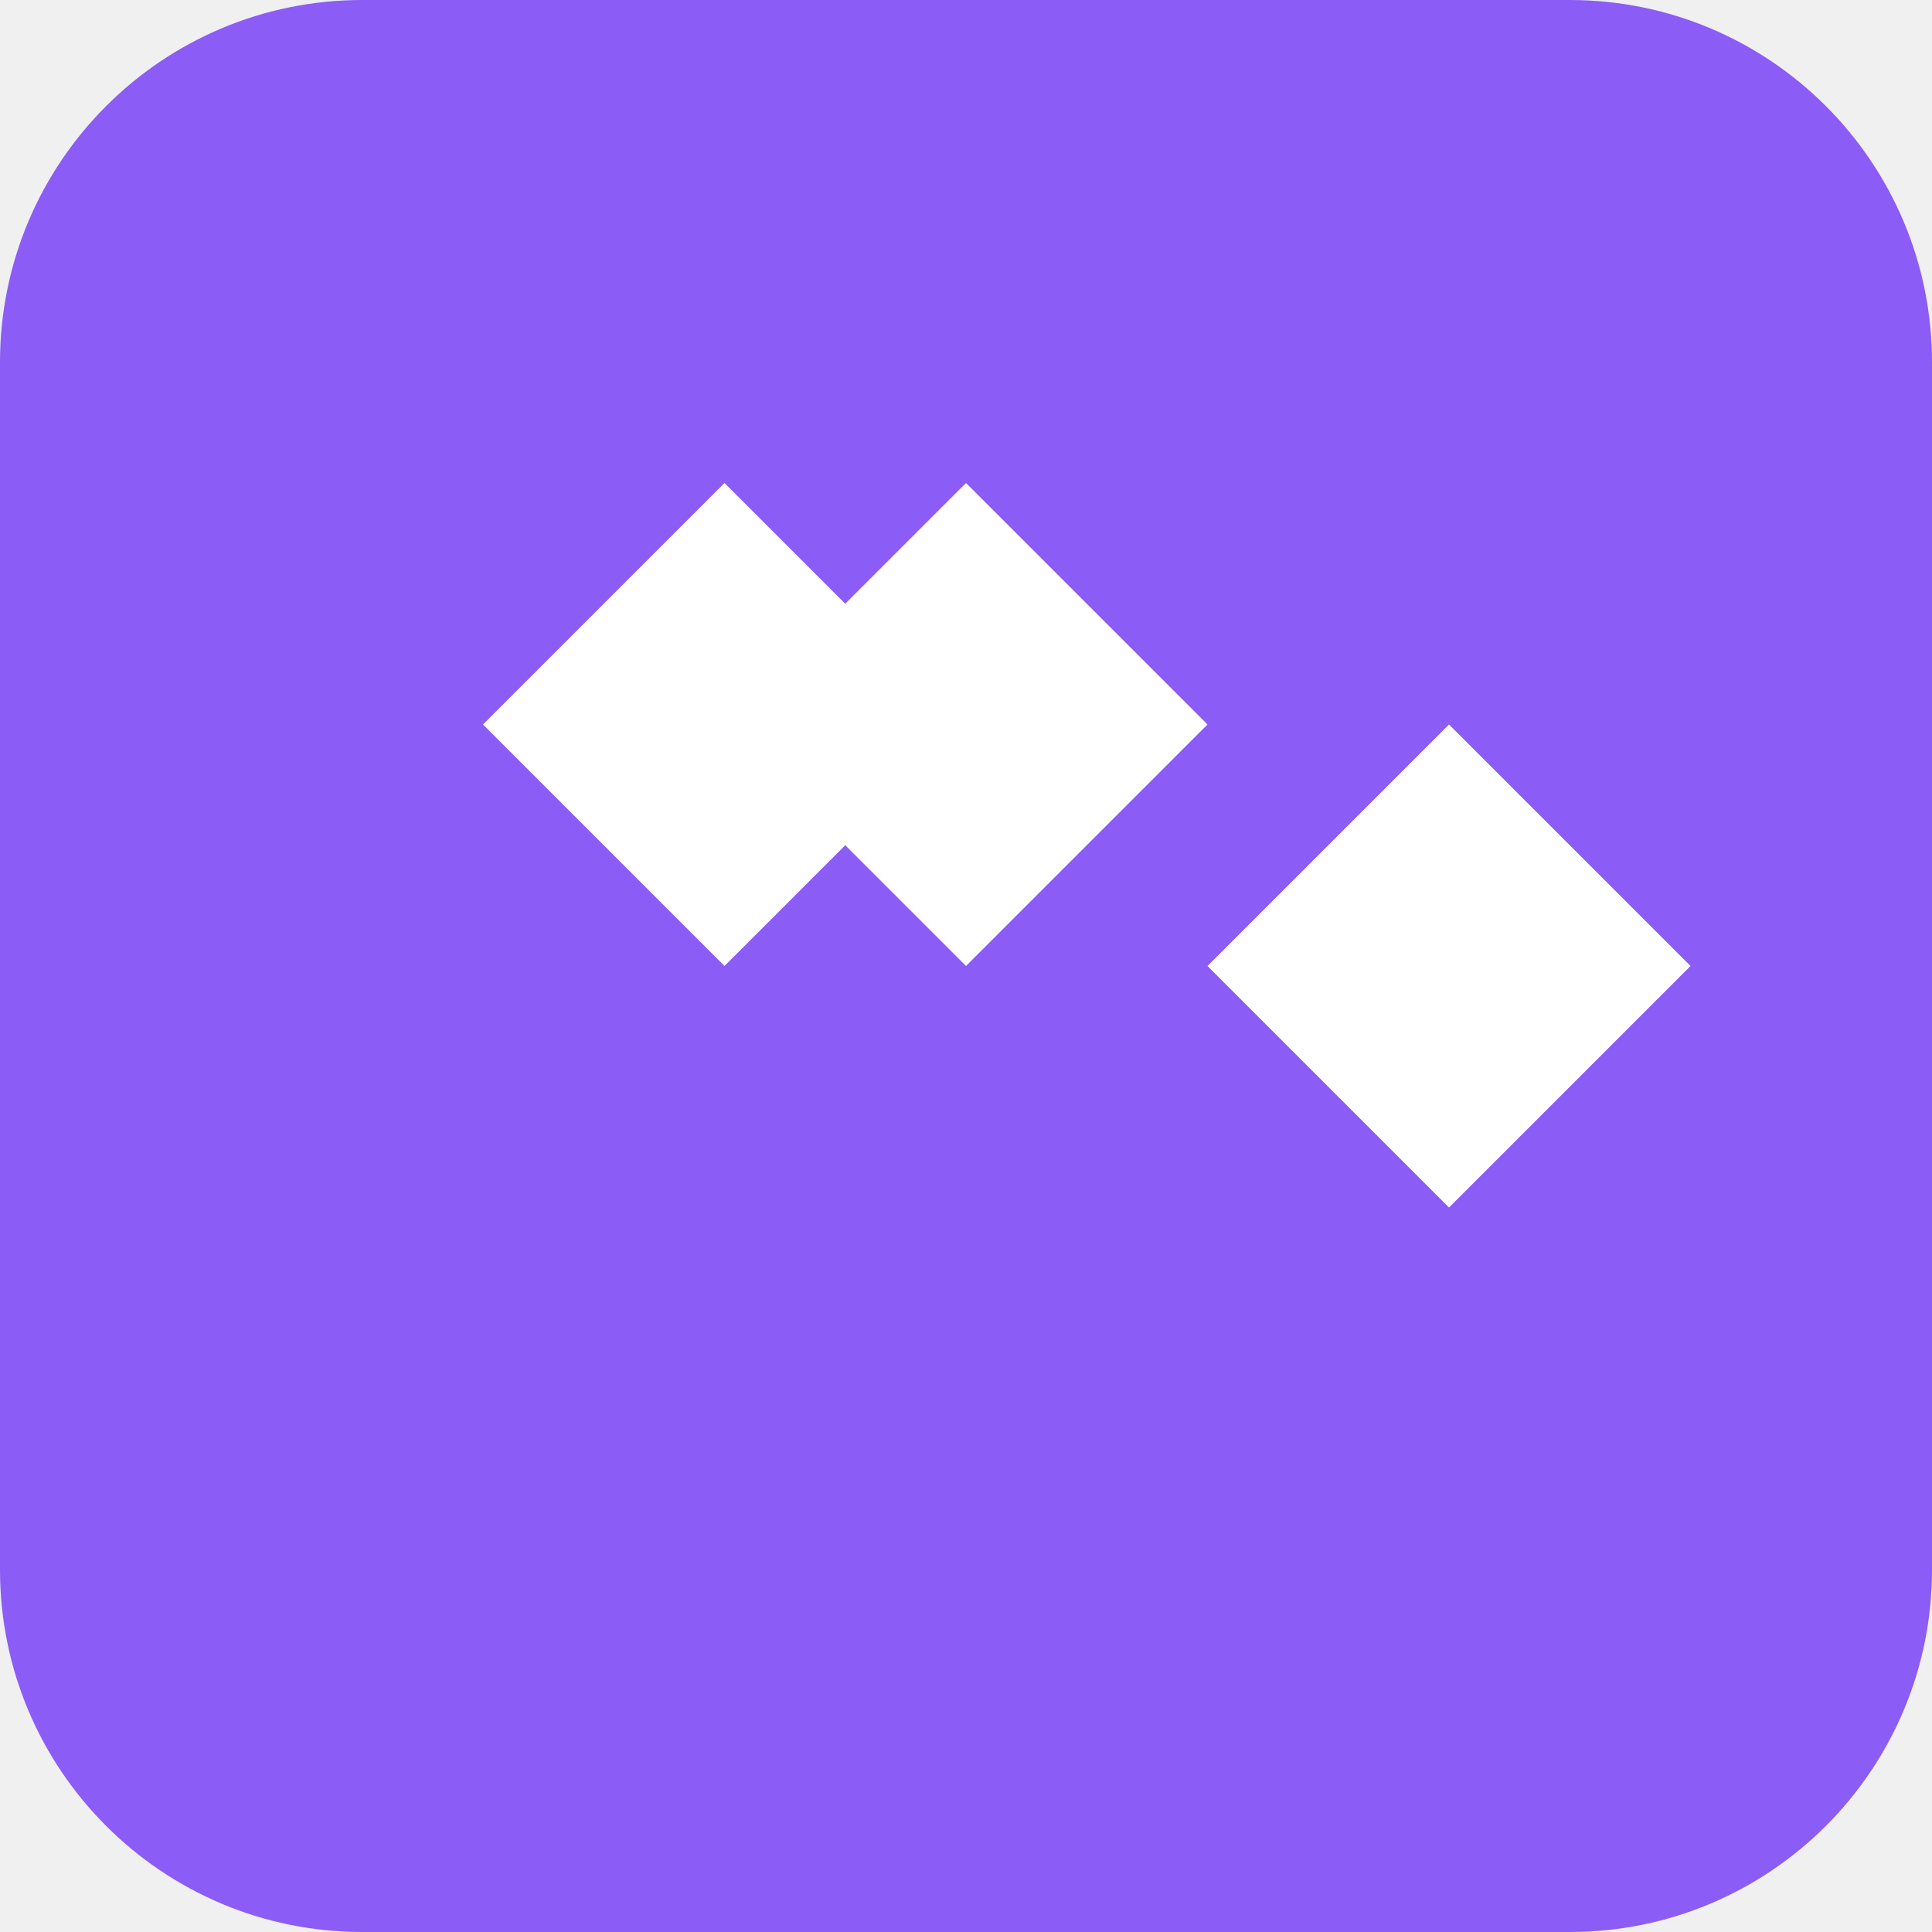
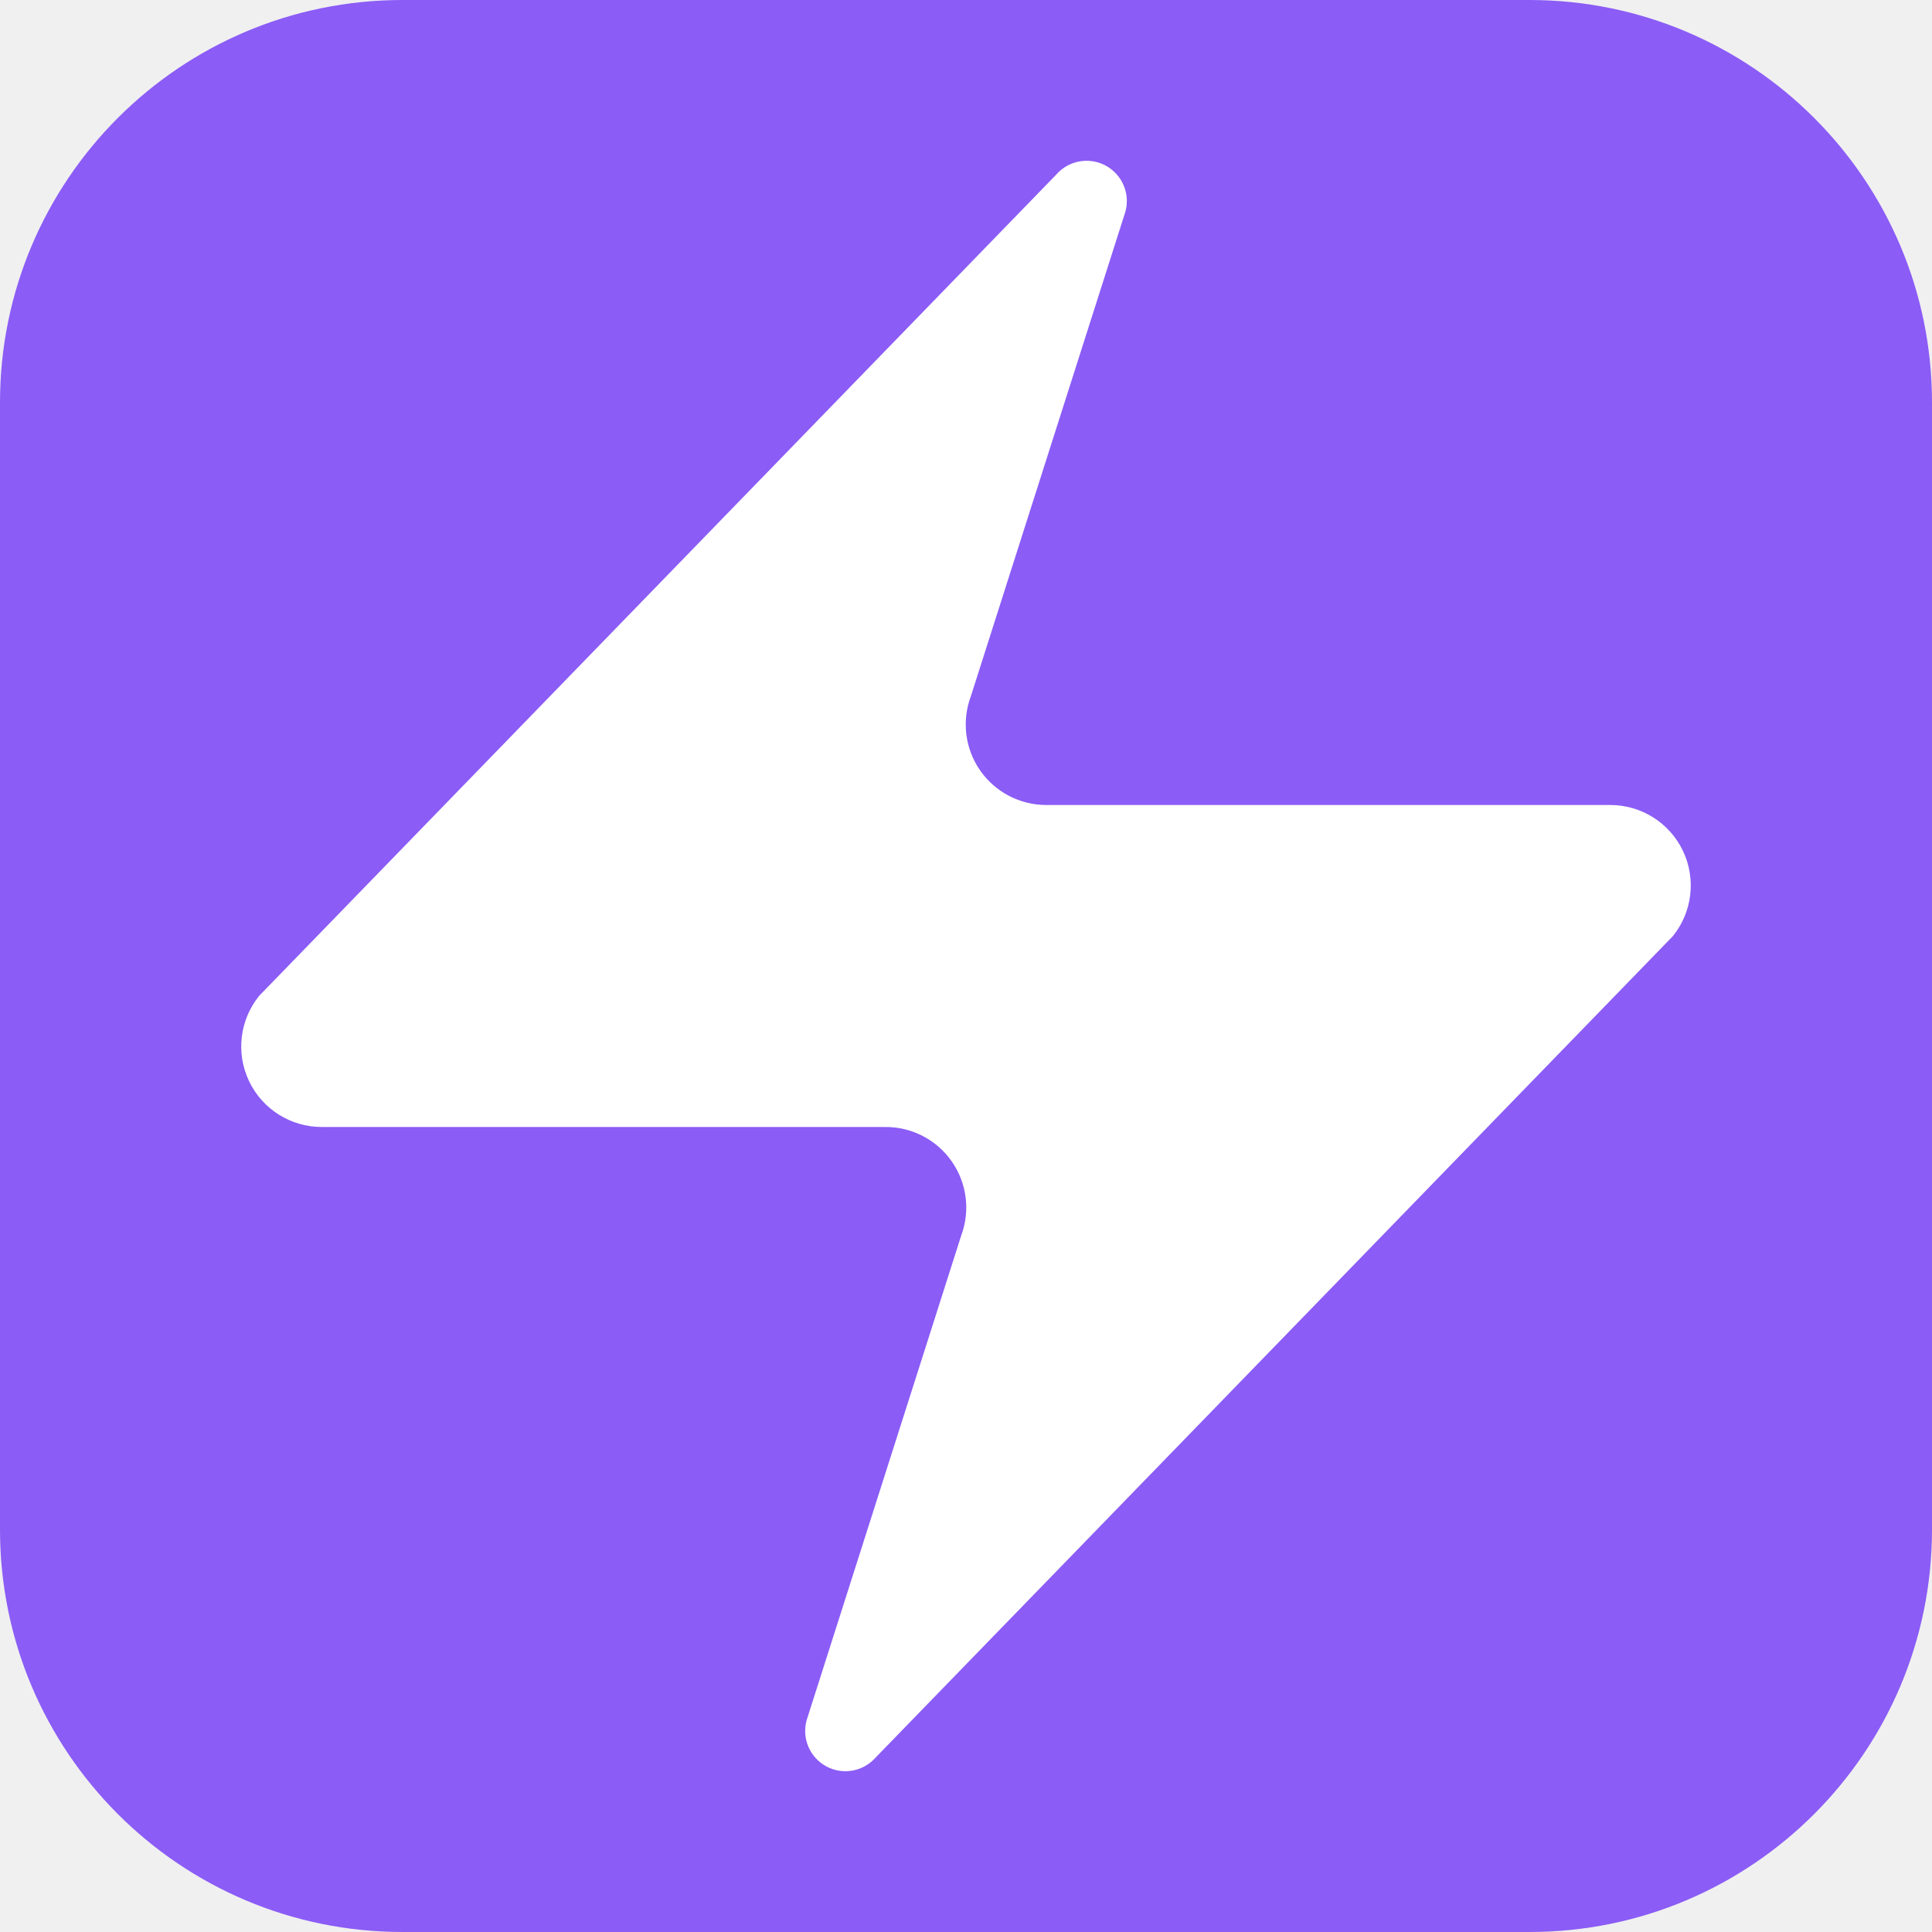
- <svg xmlns="http://www.w3.org/2000/svg" viewBox="0 0 32 32" width="32" height="32">
-   <rect width="32" height="32" rx="6" fill="#8b5cf6" />
-   <path d="M8 12l4-4 4 4-4 4-4-4z" fill="white" />
-   <path d="M16 8l4 4-4 4-4-4 4-4z" fill="white" />
-   <path d="M20 16l4-4 4 4-4 4-4-4z" fill="white" />
+ <svg xmlns="http://www.w3.org/2000/svg" viewBox="0 0 24 24" width="32" height="32">
+   <rect width="24" height="24" rx="5" fill="#8b5cf6" />
+   <path d="M4 14a1 1 0 0 1-.78-1.63l9.9-10.2a.5.5 0 0 1 .86.46l-1.92 6.02A1 1 0 0 0 13 10h7a1 1 0 0 1 .78 1.63l-9.9 10.2a.5.5 0 0 1-.86-.46l1.92-6.02A1 1 0 0 0 11 14z" fill="white" />
</svg>
